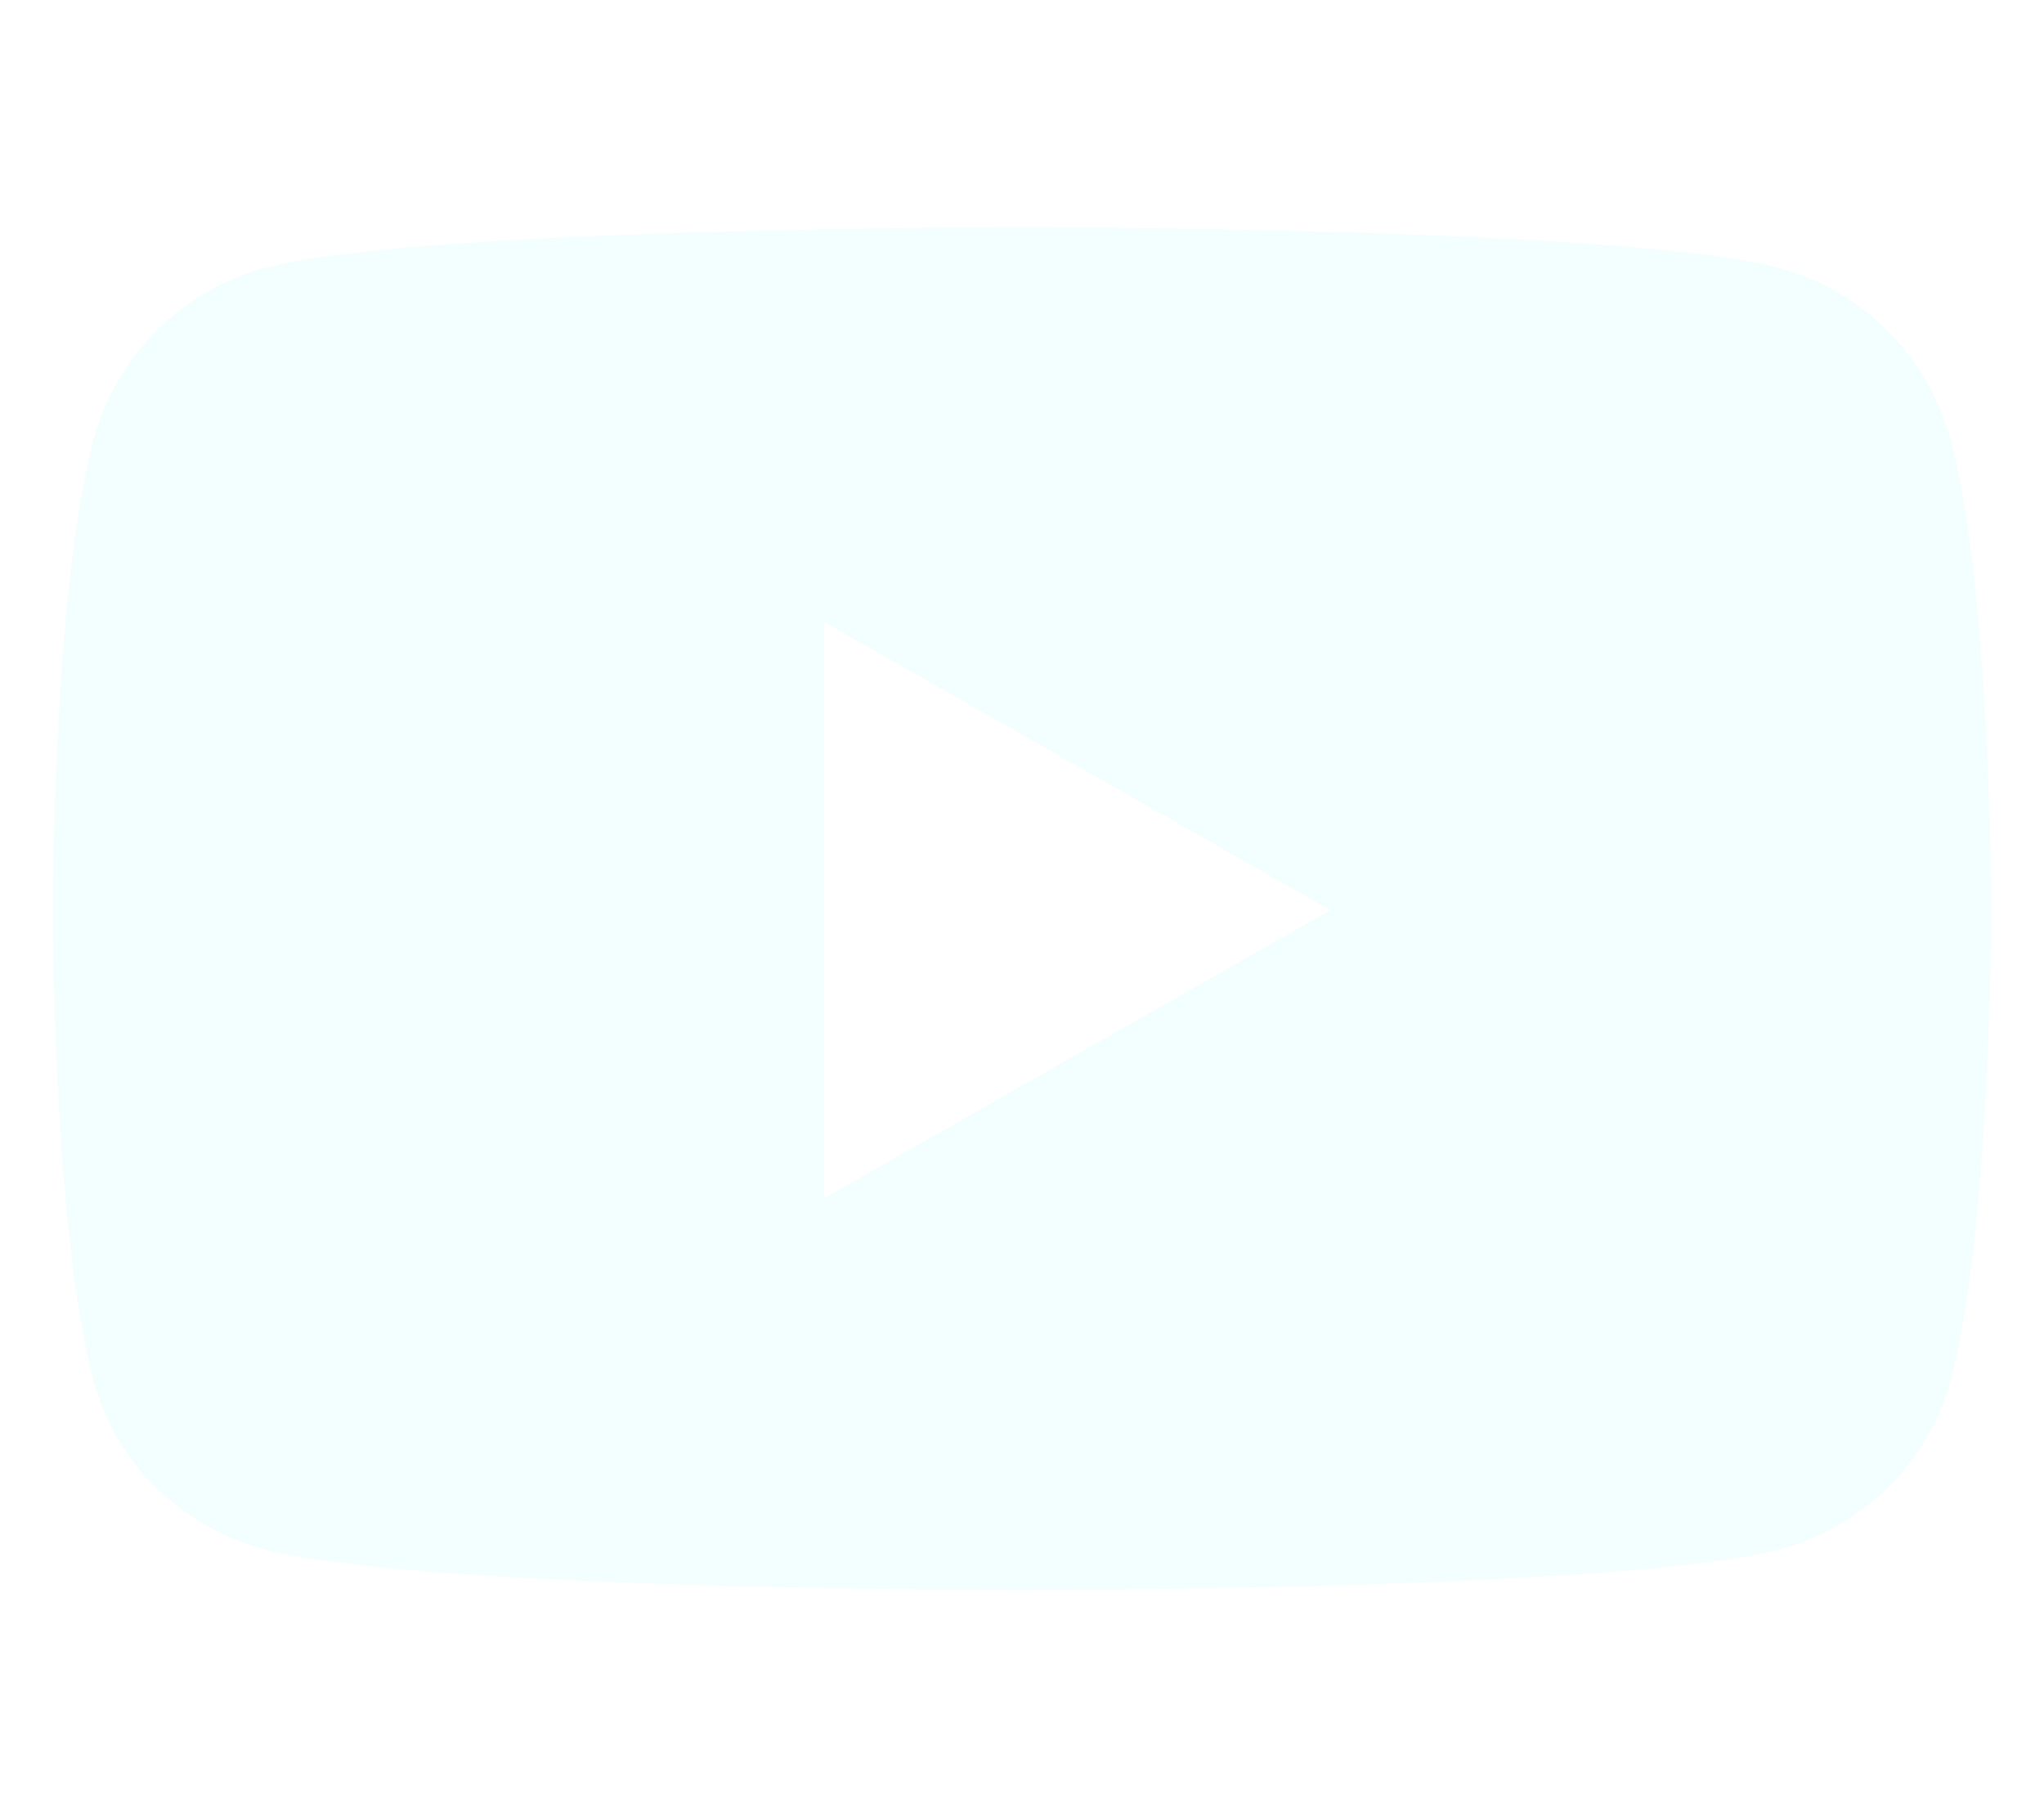
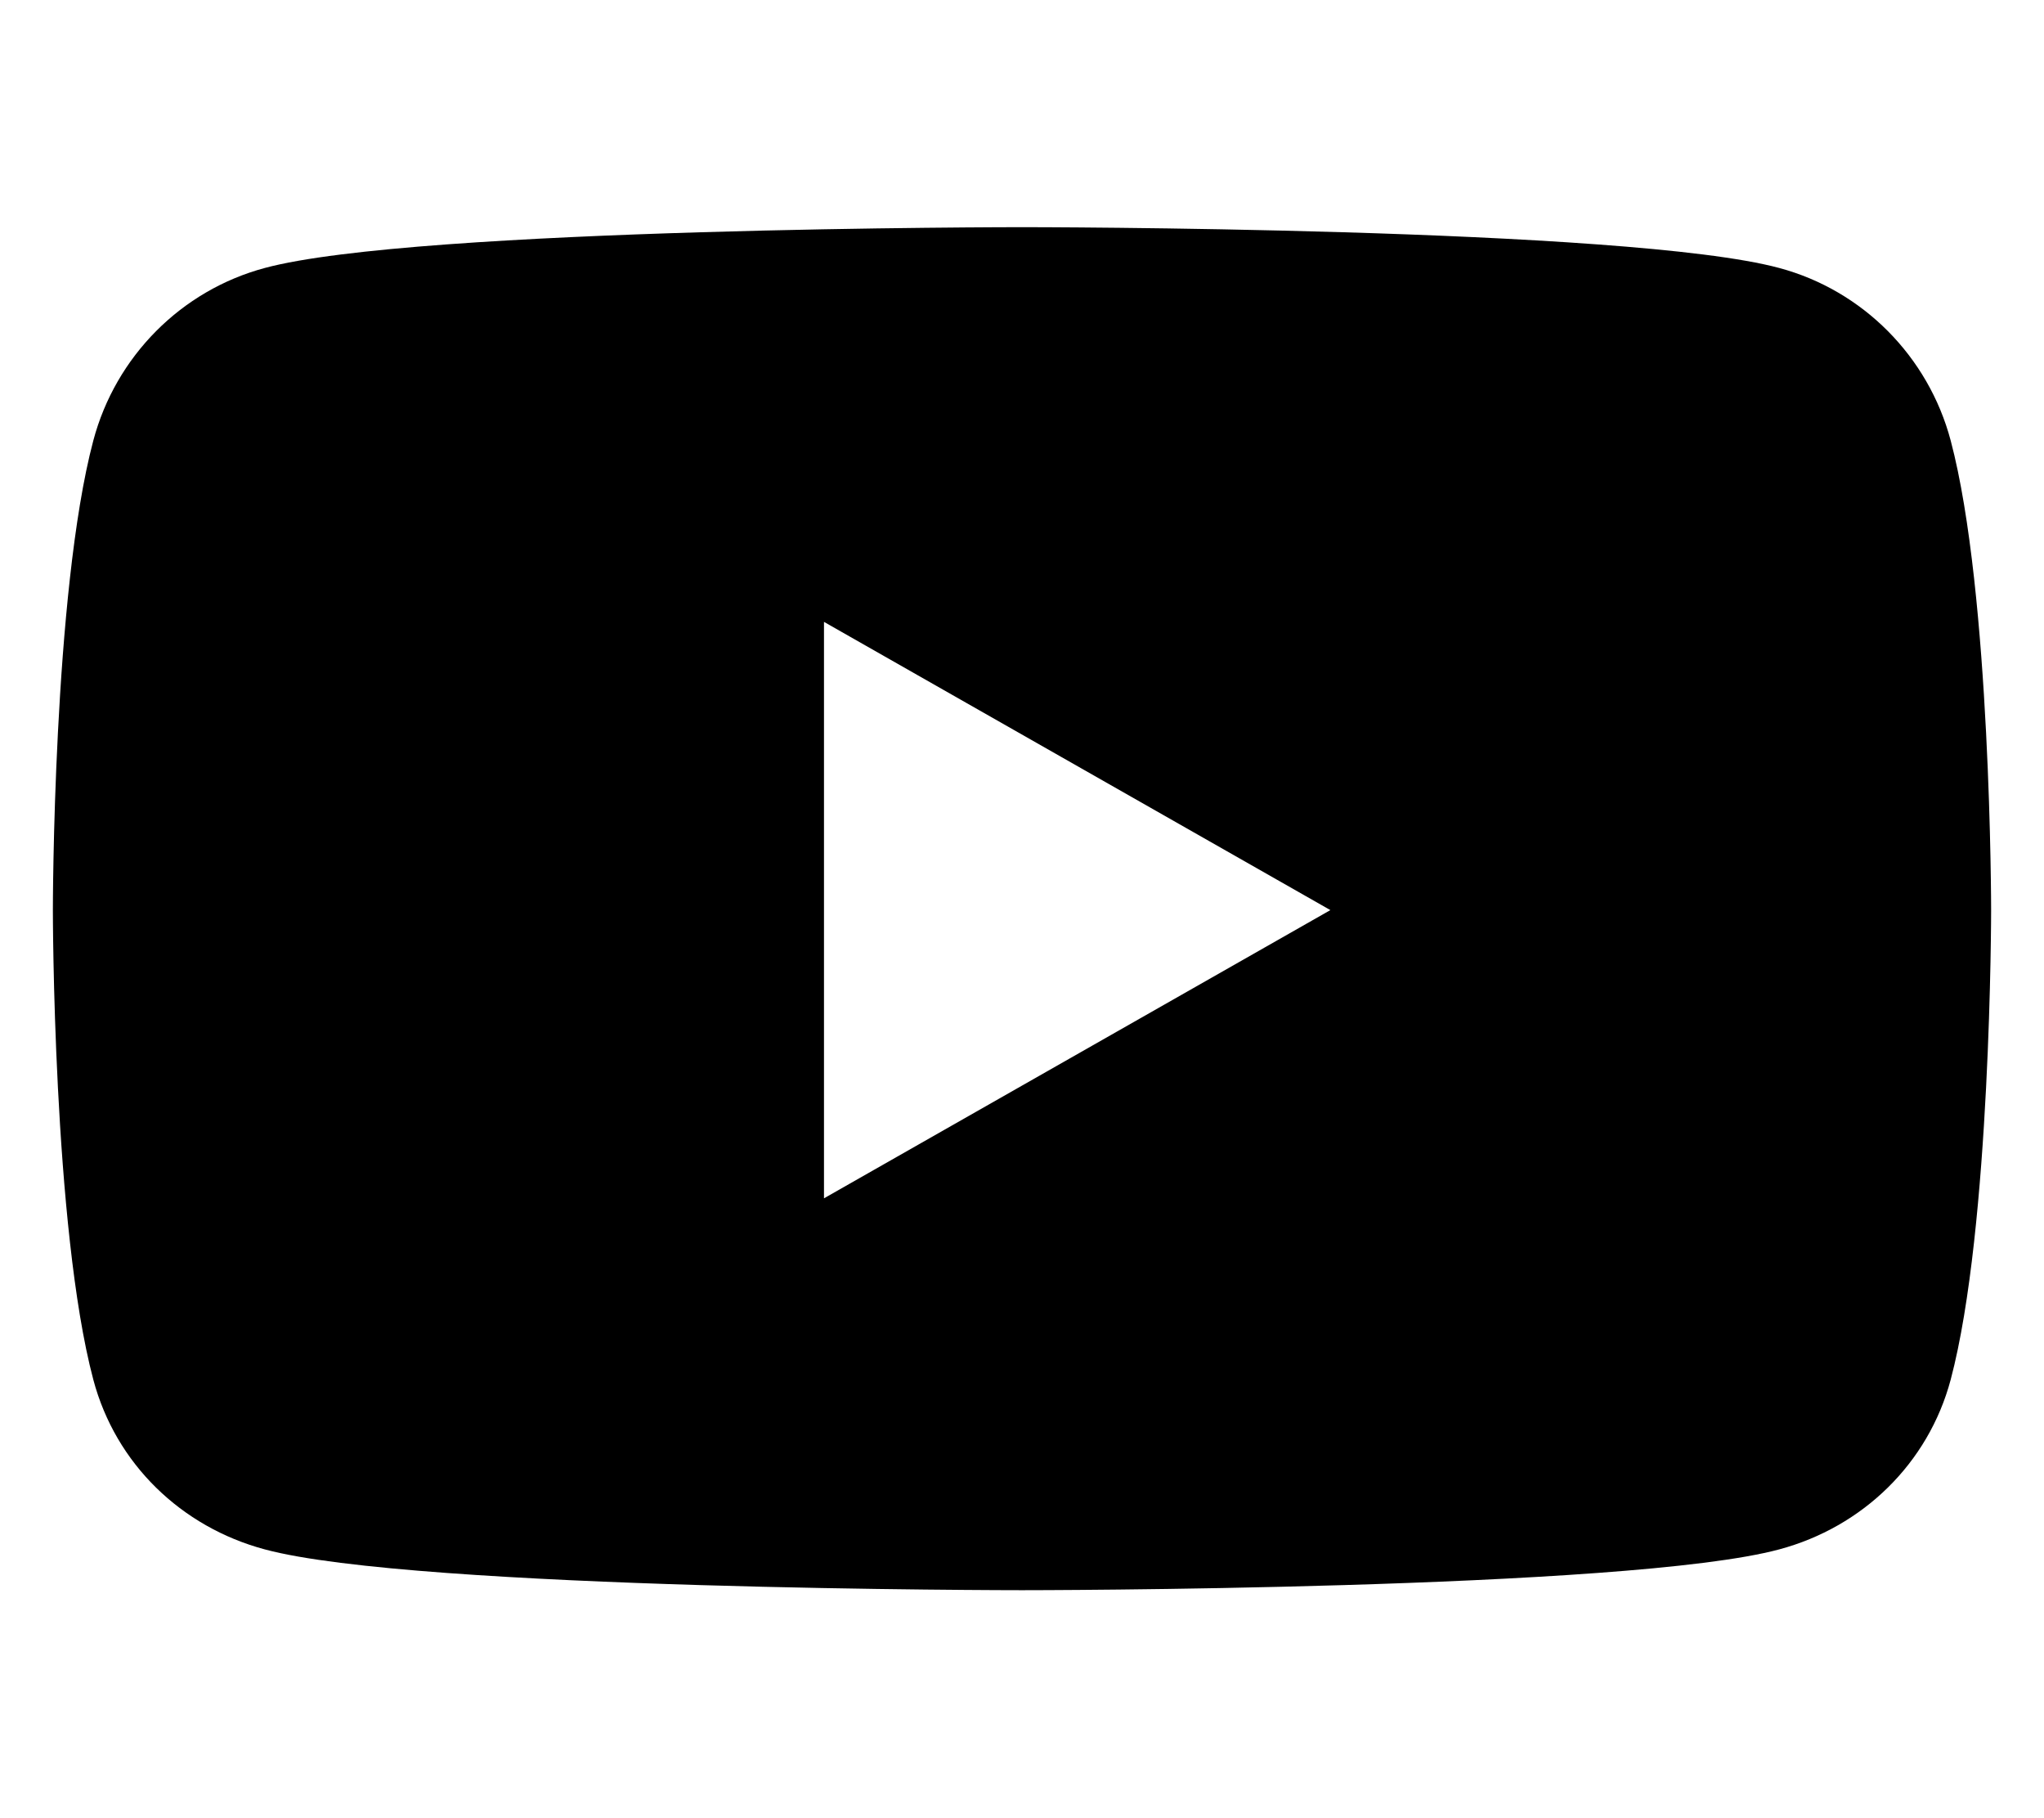
<svg xmlns="http://www.w3.org/2000/svg" viewBox="0 0 576 512">
-   <path d="M549.7 124.1c-6.3-23.7-24.8-42.3-48.3-48.6C458.8 64 288 64 288 64S117.2 64 74.6 75.5c-23.5 6.3-42 24.9-48.3 48.6-11.4 42.9-11.4 132.3-11.4 132.3s0 89.4 11.4 132.3c6.3 23.7 24.8 41.5 48.3 47.8C117.2 448 288 448 288 448s170.8 0 213.4-11.5c23.5-6.3 42-24.2 48.3-47.8 11.4-42.9 11.4-132.3 11.4-132.3s0-89.4-11.4-132.3zm-317.5 213.5V175.2l142.7 81.2-142.7 81.2z" fill="#F2FFFE" />
+   <path d="M549.7 124.1c-6.3-23.7-24.8-42.3-48.3-48.6C458.8 64 288 64 288 64S117.2 64 74.6 75.5c-23.5 6.3-42 24.9-48.3 48.6-11.4 42.9-11.4 132.3-11.4 132.3s0 89.4 11.4 132.3c6.3 23.7 24.8 41.5 48.3 47.8C117.2 448 288 448 288 448s170.8 0 213.4-11.5c23.5-6.3 42-24.2 48.3-47.8 11.4-42.9 11.4-132.3 11.4-132.3s0-89.4-11.4-132.3zm-317.5 213.5V175.2l142.7 81.2-142.7 81.2z" />
</svg>
